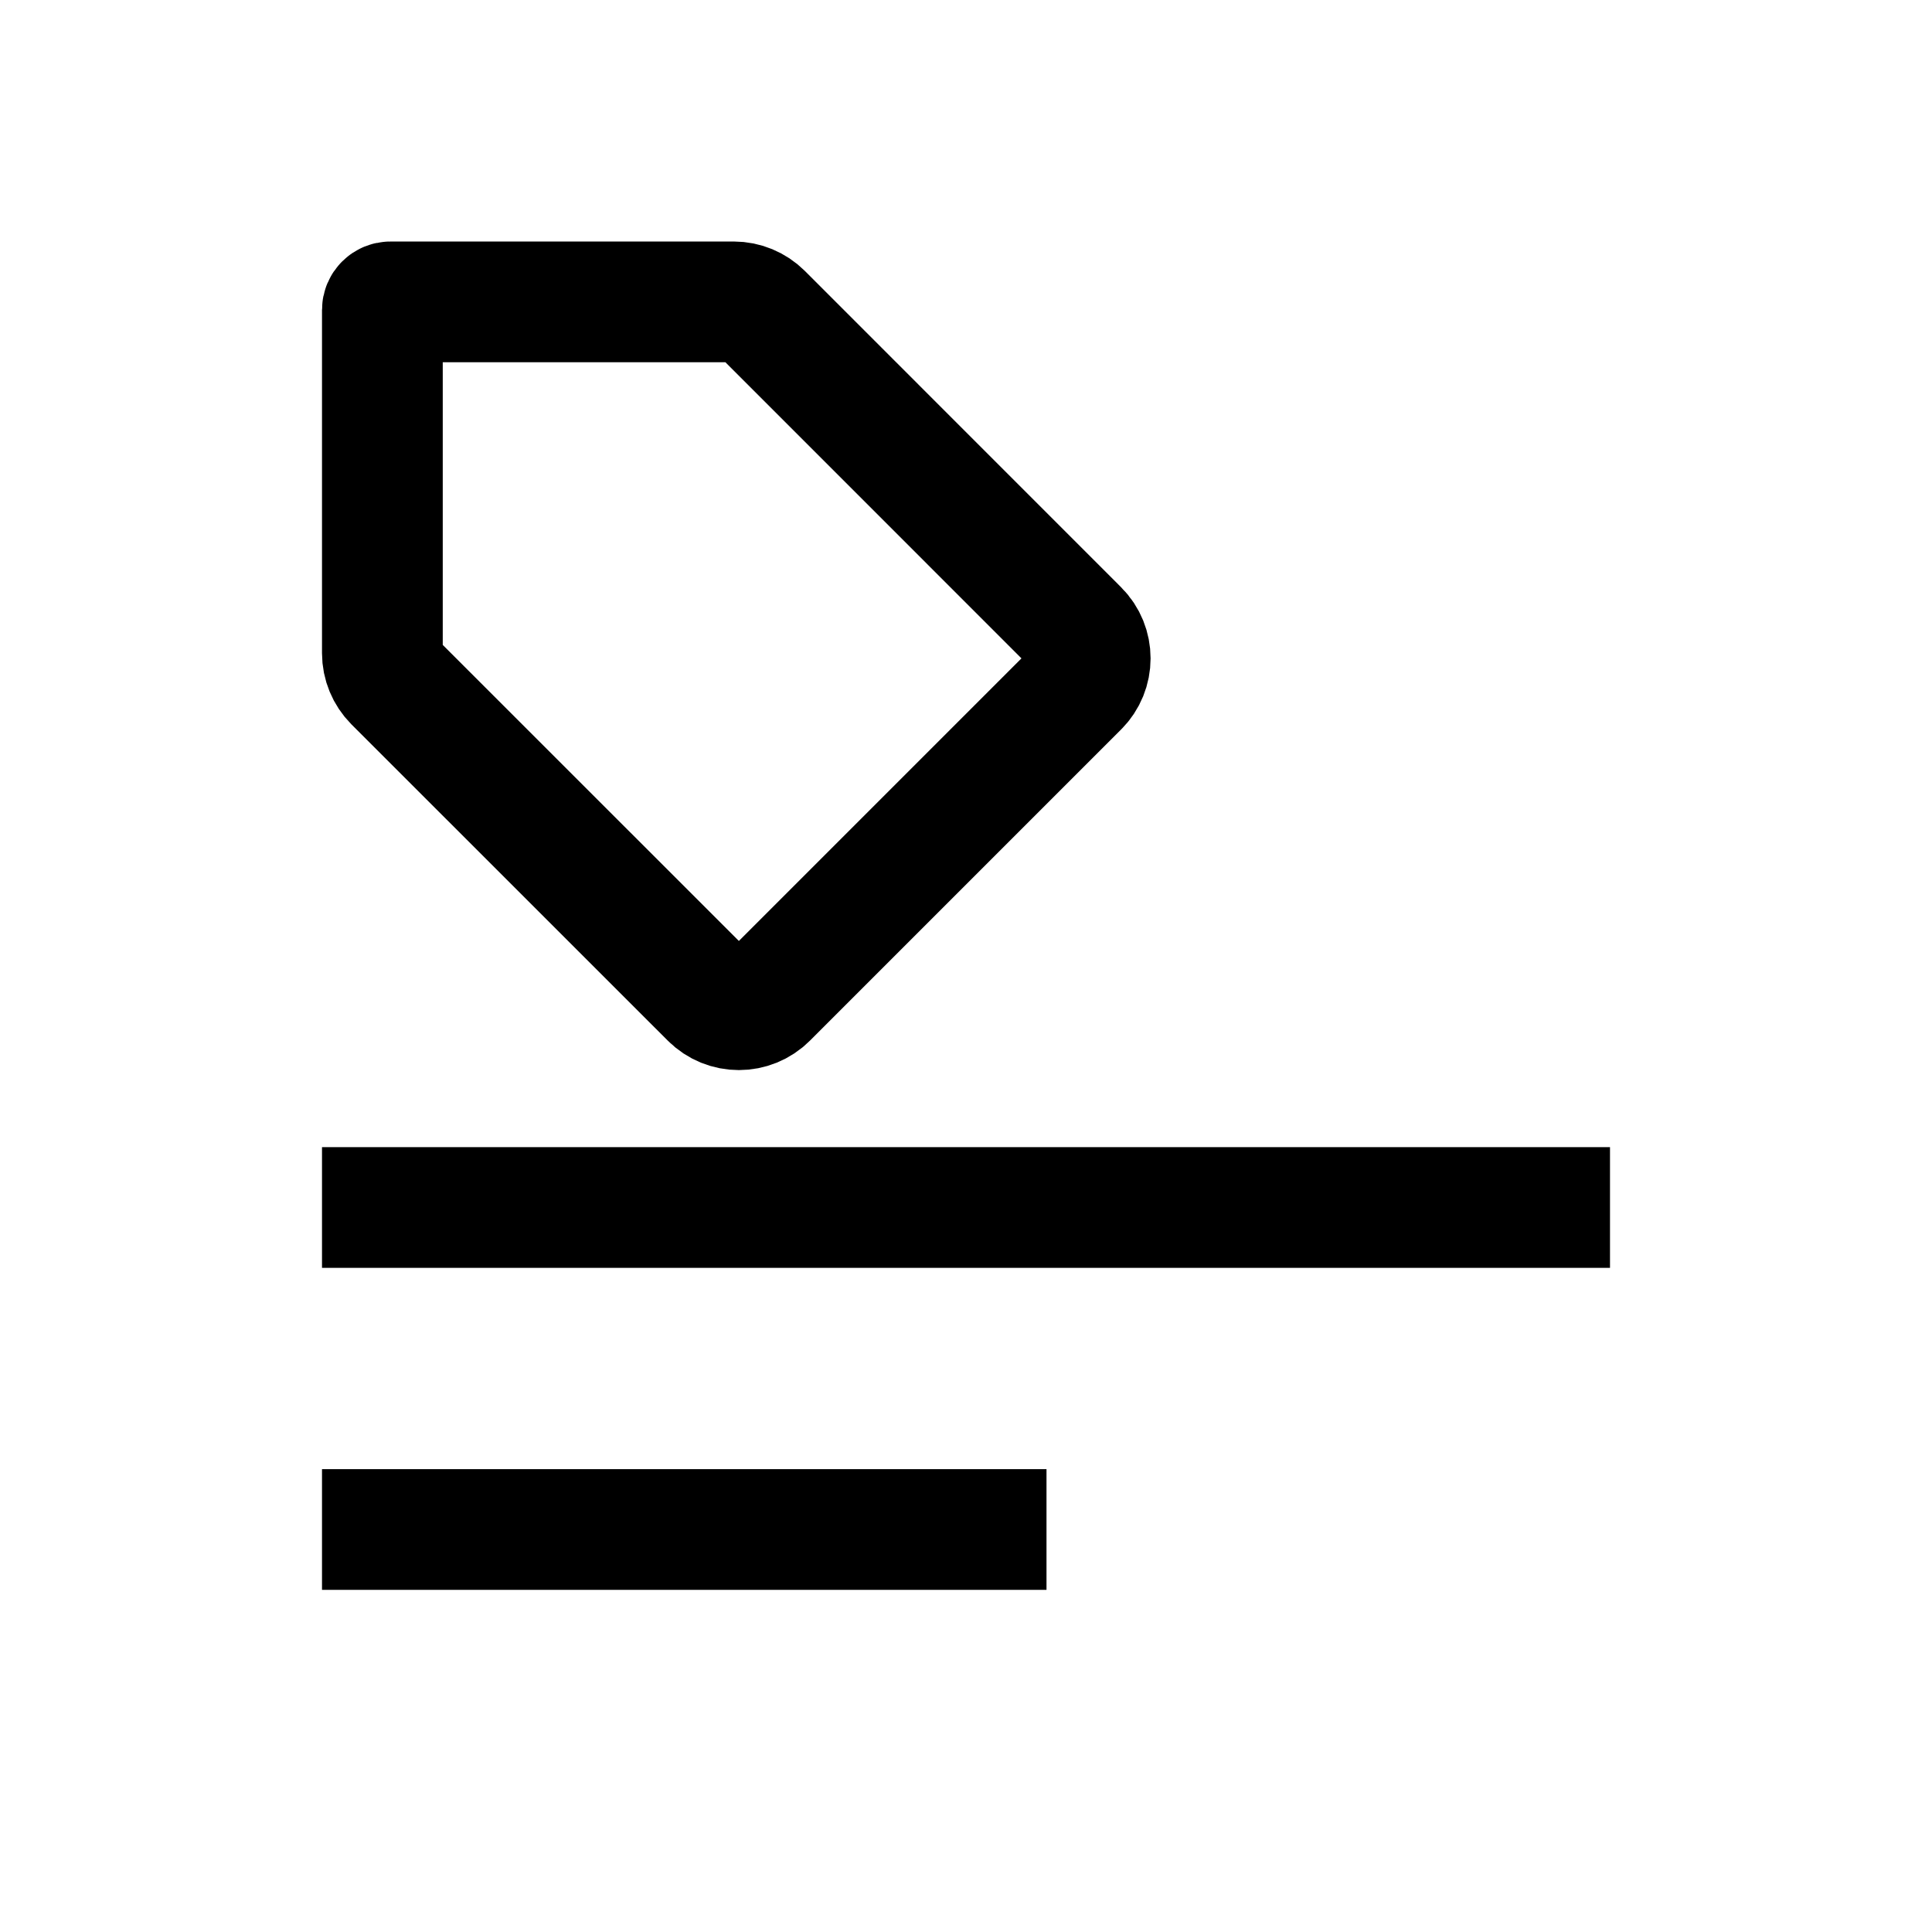
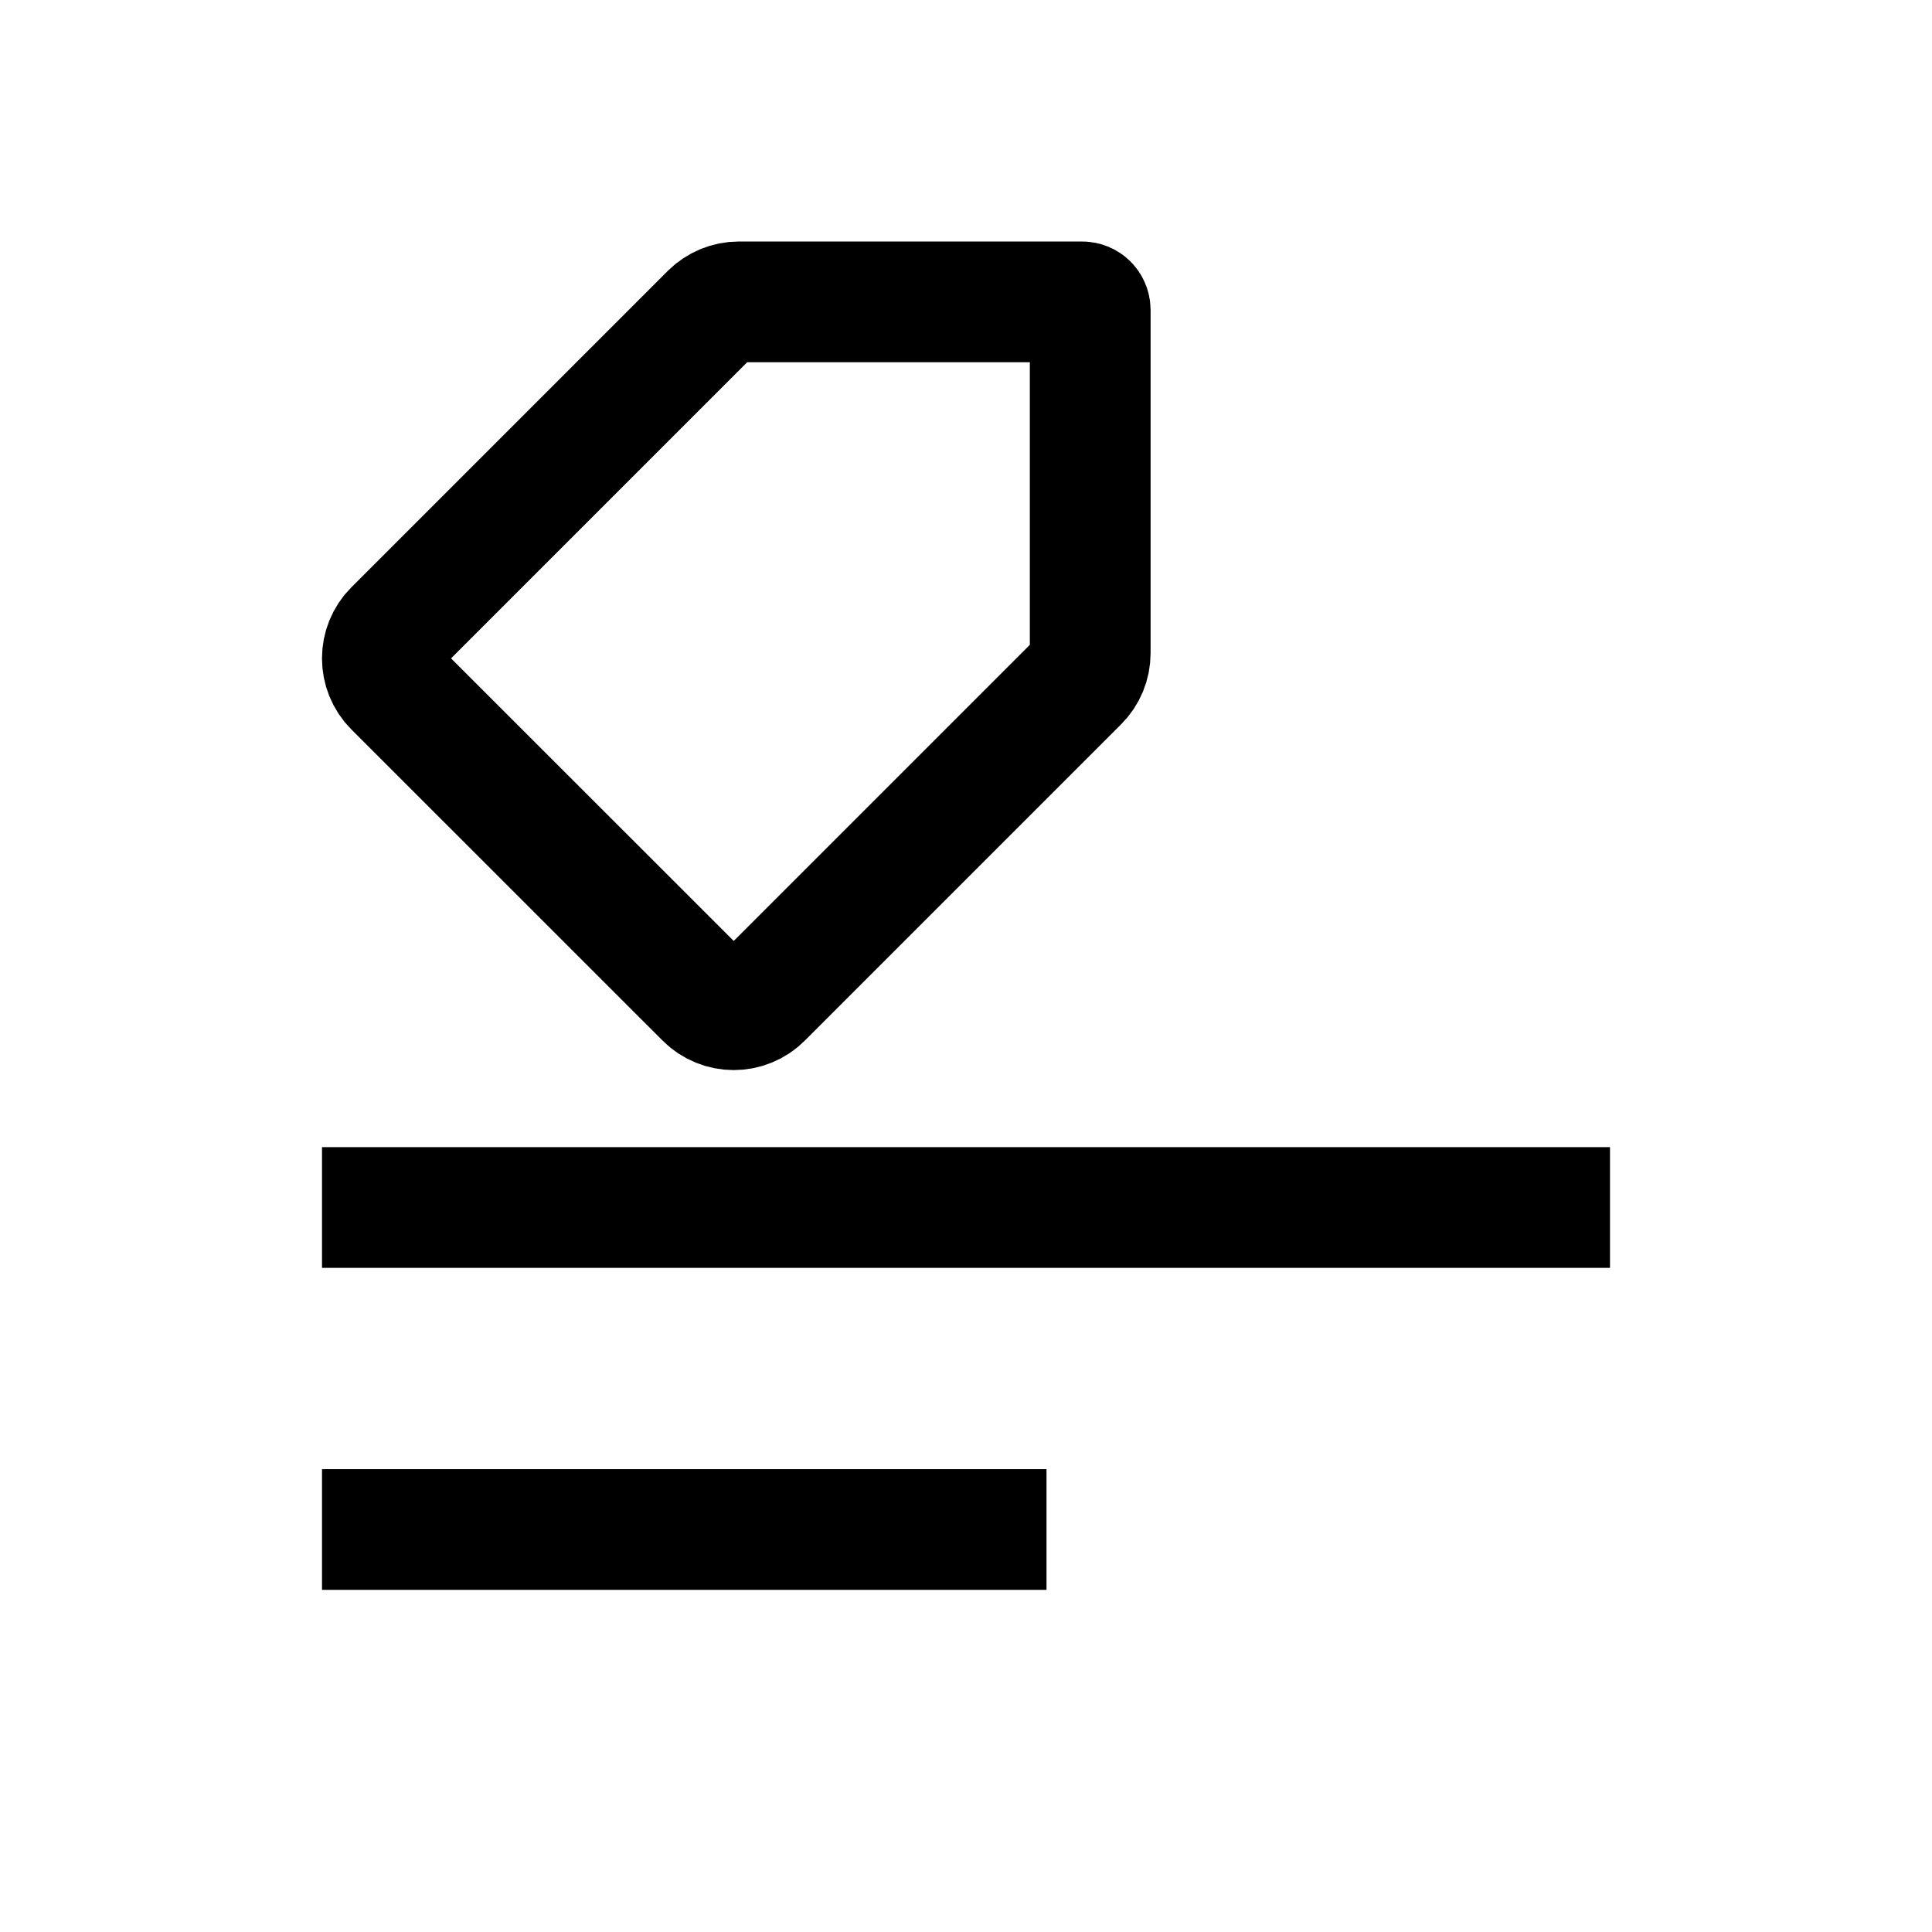
<svg xmlns="http://www.w3.org/2000/svg" viewBox="0 0 24 24" style="fill: none" stroke="currentColor" stroke-width="1.5">
-   <path d="M4 15H20M4 19H13M4.75 3.85V8.114C4.75 8.247 4.803 8.374 4.896 8.468L8.825 12.396C9.02 12.592 9.337 12.592 9.532 12.396L13.396 8.532C13.592 8.337 13.592 8.02 13.396 7.825L9.468 3.896C9.374 3.803 9.247 3.75 9.114 3.75H4.85C4.795 3.75 4.75 3.795 4.75 3.85Z" />
+   <path d="M4 15H20M4 19H13M13.543 3.85V8.114C13.543 8.247 13.49 8.374 13.396 8.468L9.468 12.396C9.273 12.592 8.956 12.592 8.761 12.396L4.896 8.532C4.701 8.337 4.701 8.02 4.896 7.825L8.825 3.896C8.919 3.803 9.046 3.75 9.179 3.75H13.443C13.498 3.75 13.543 3.795 13.543 3.85Z" />
</svg>
